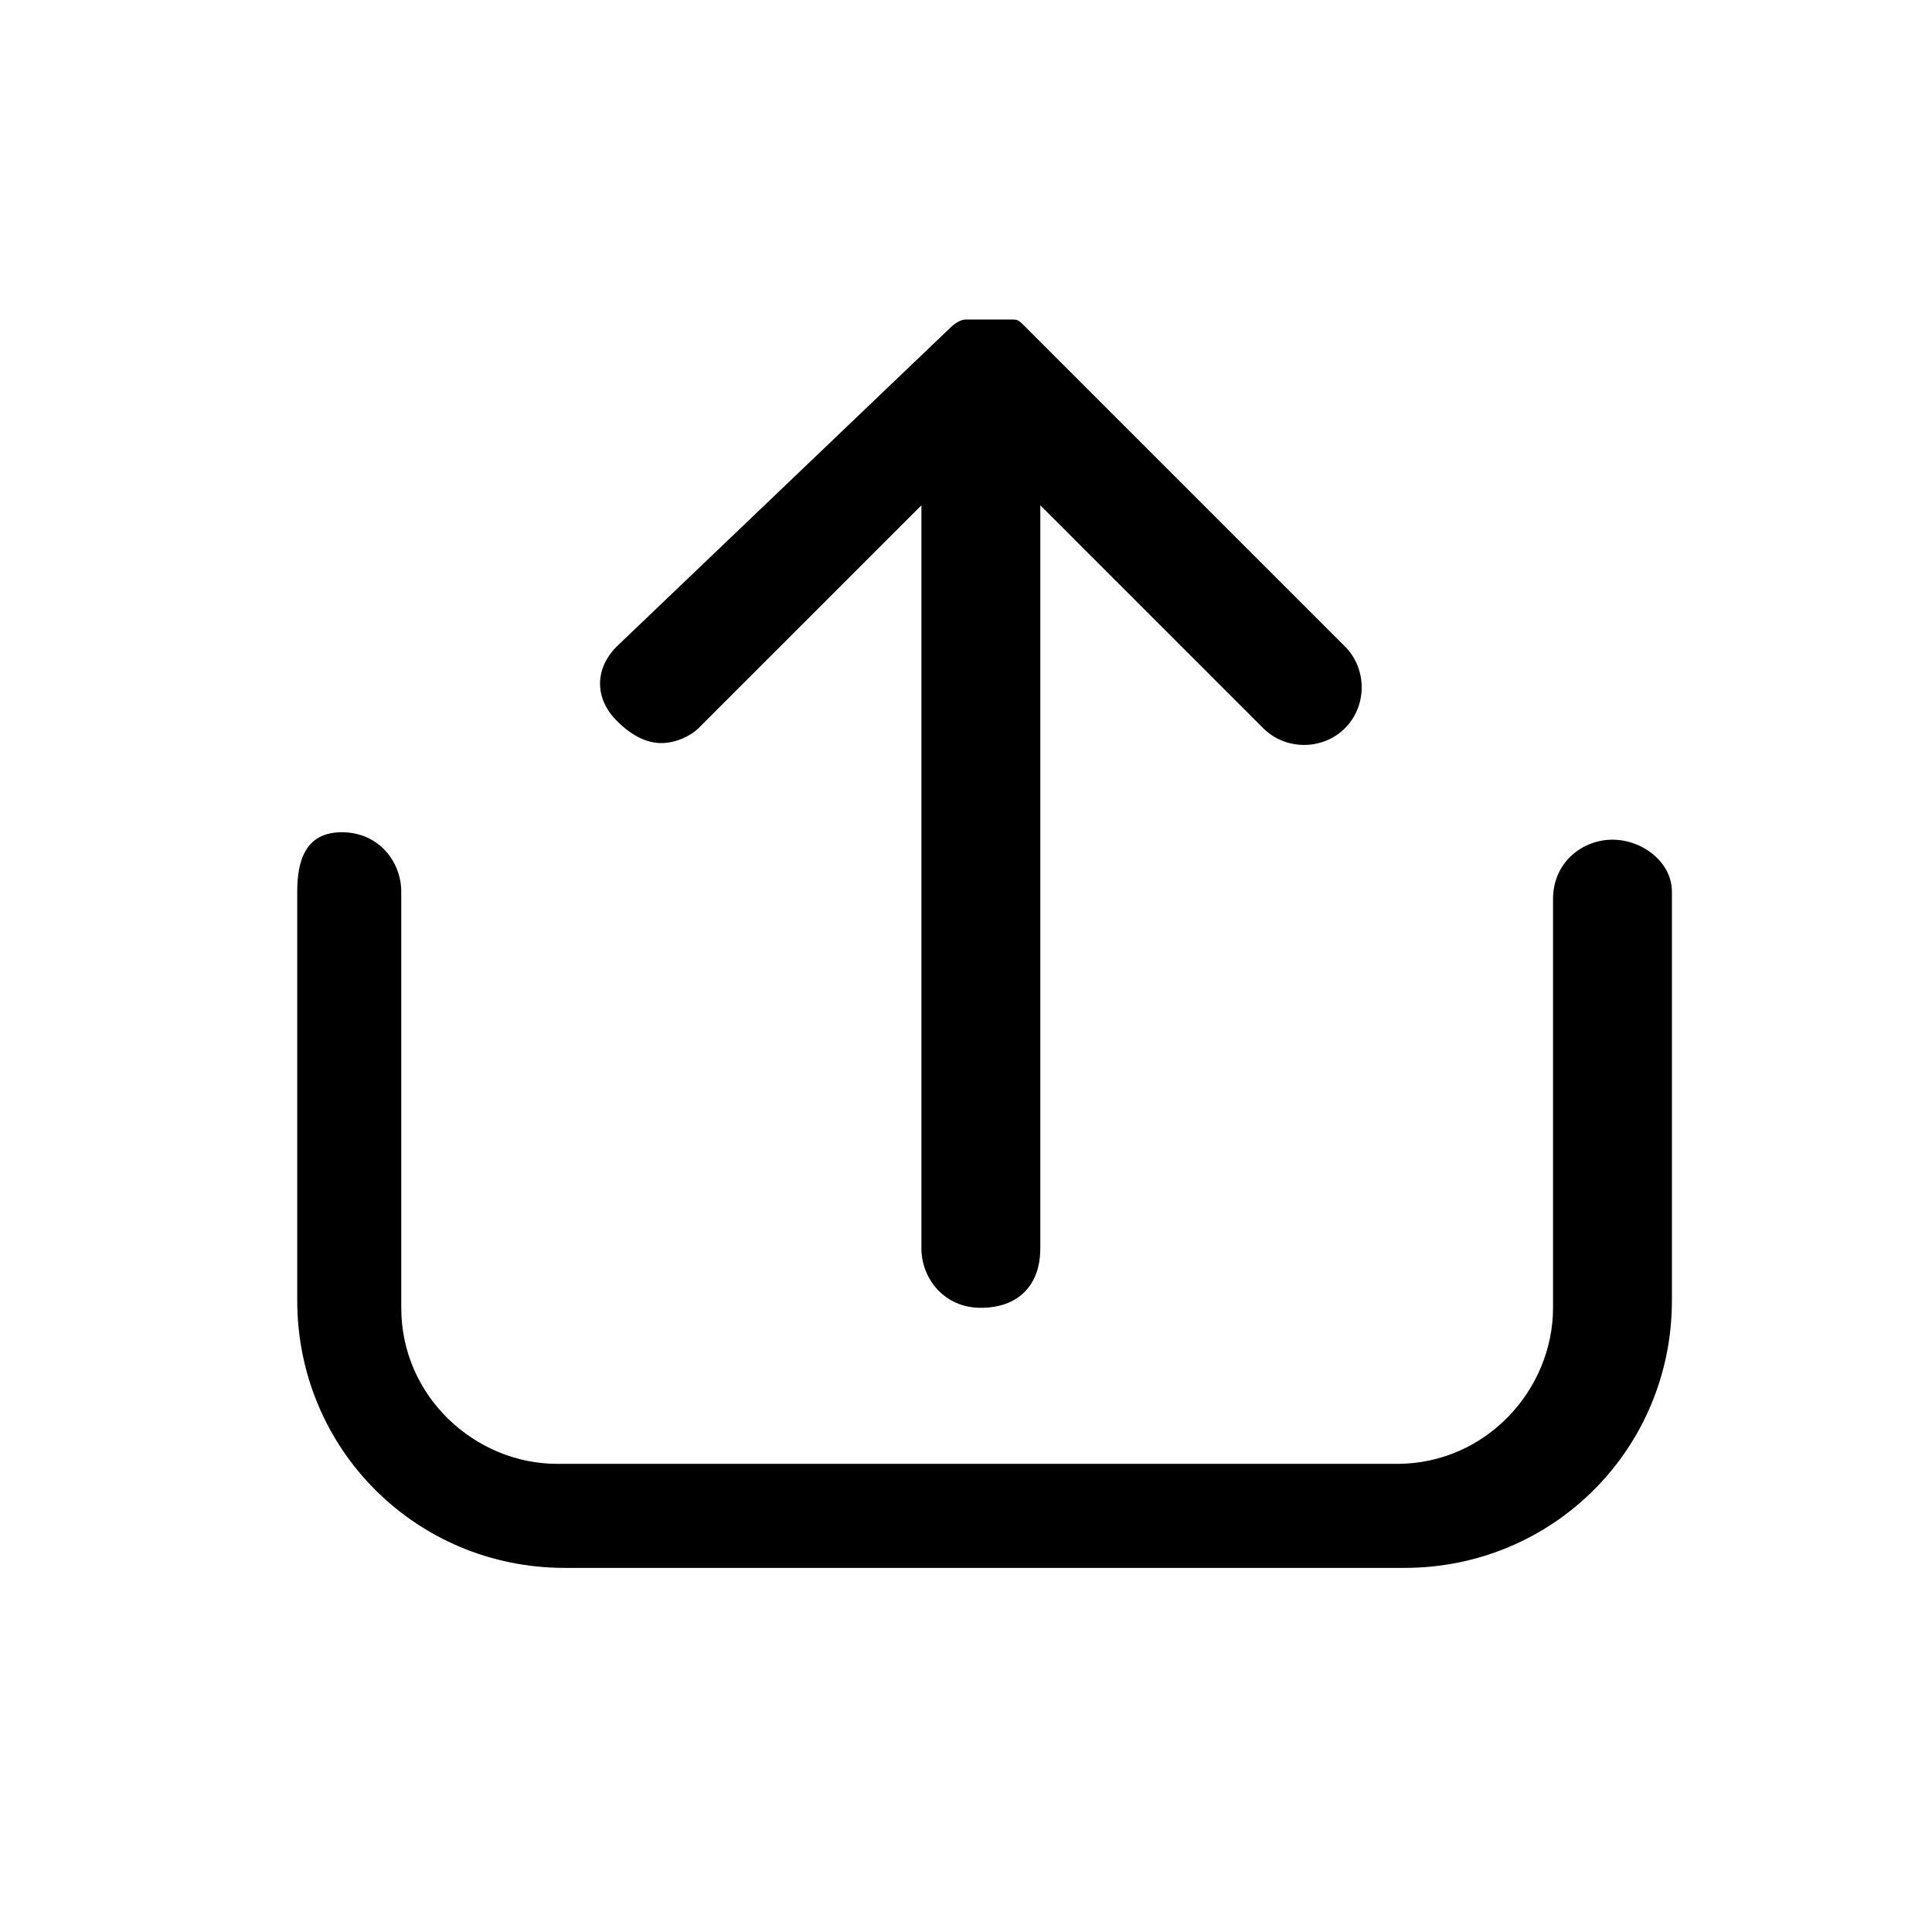
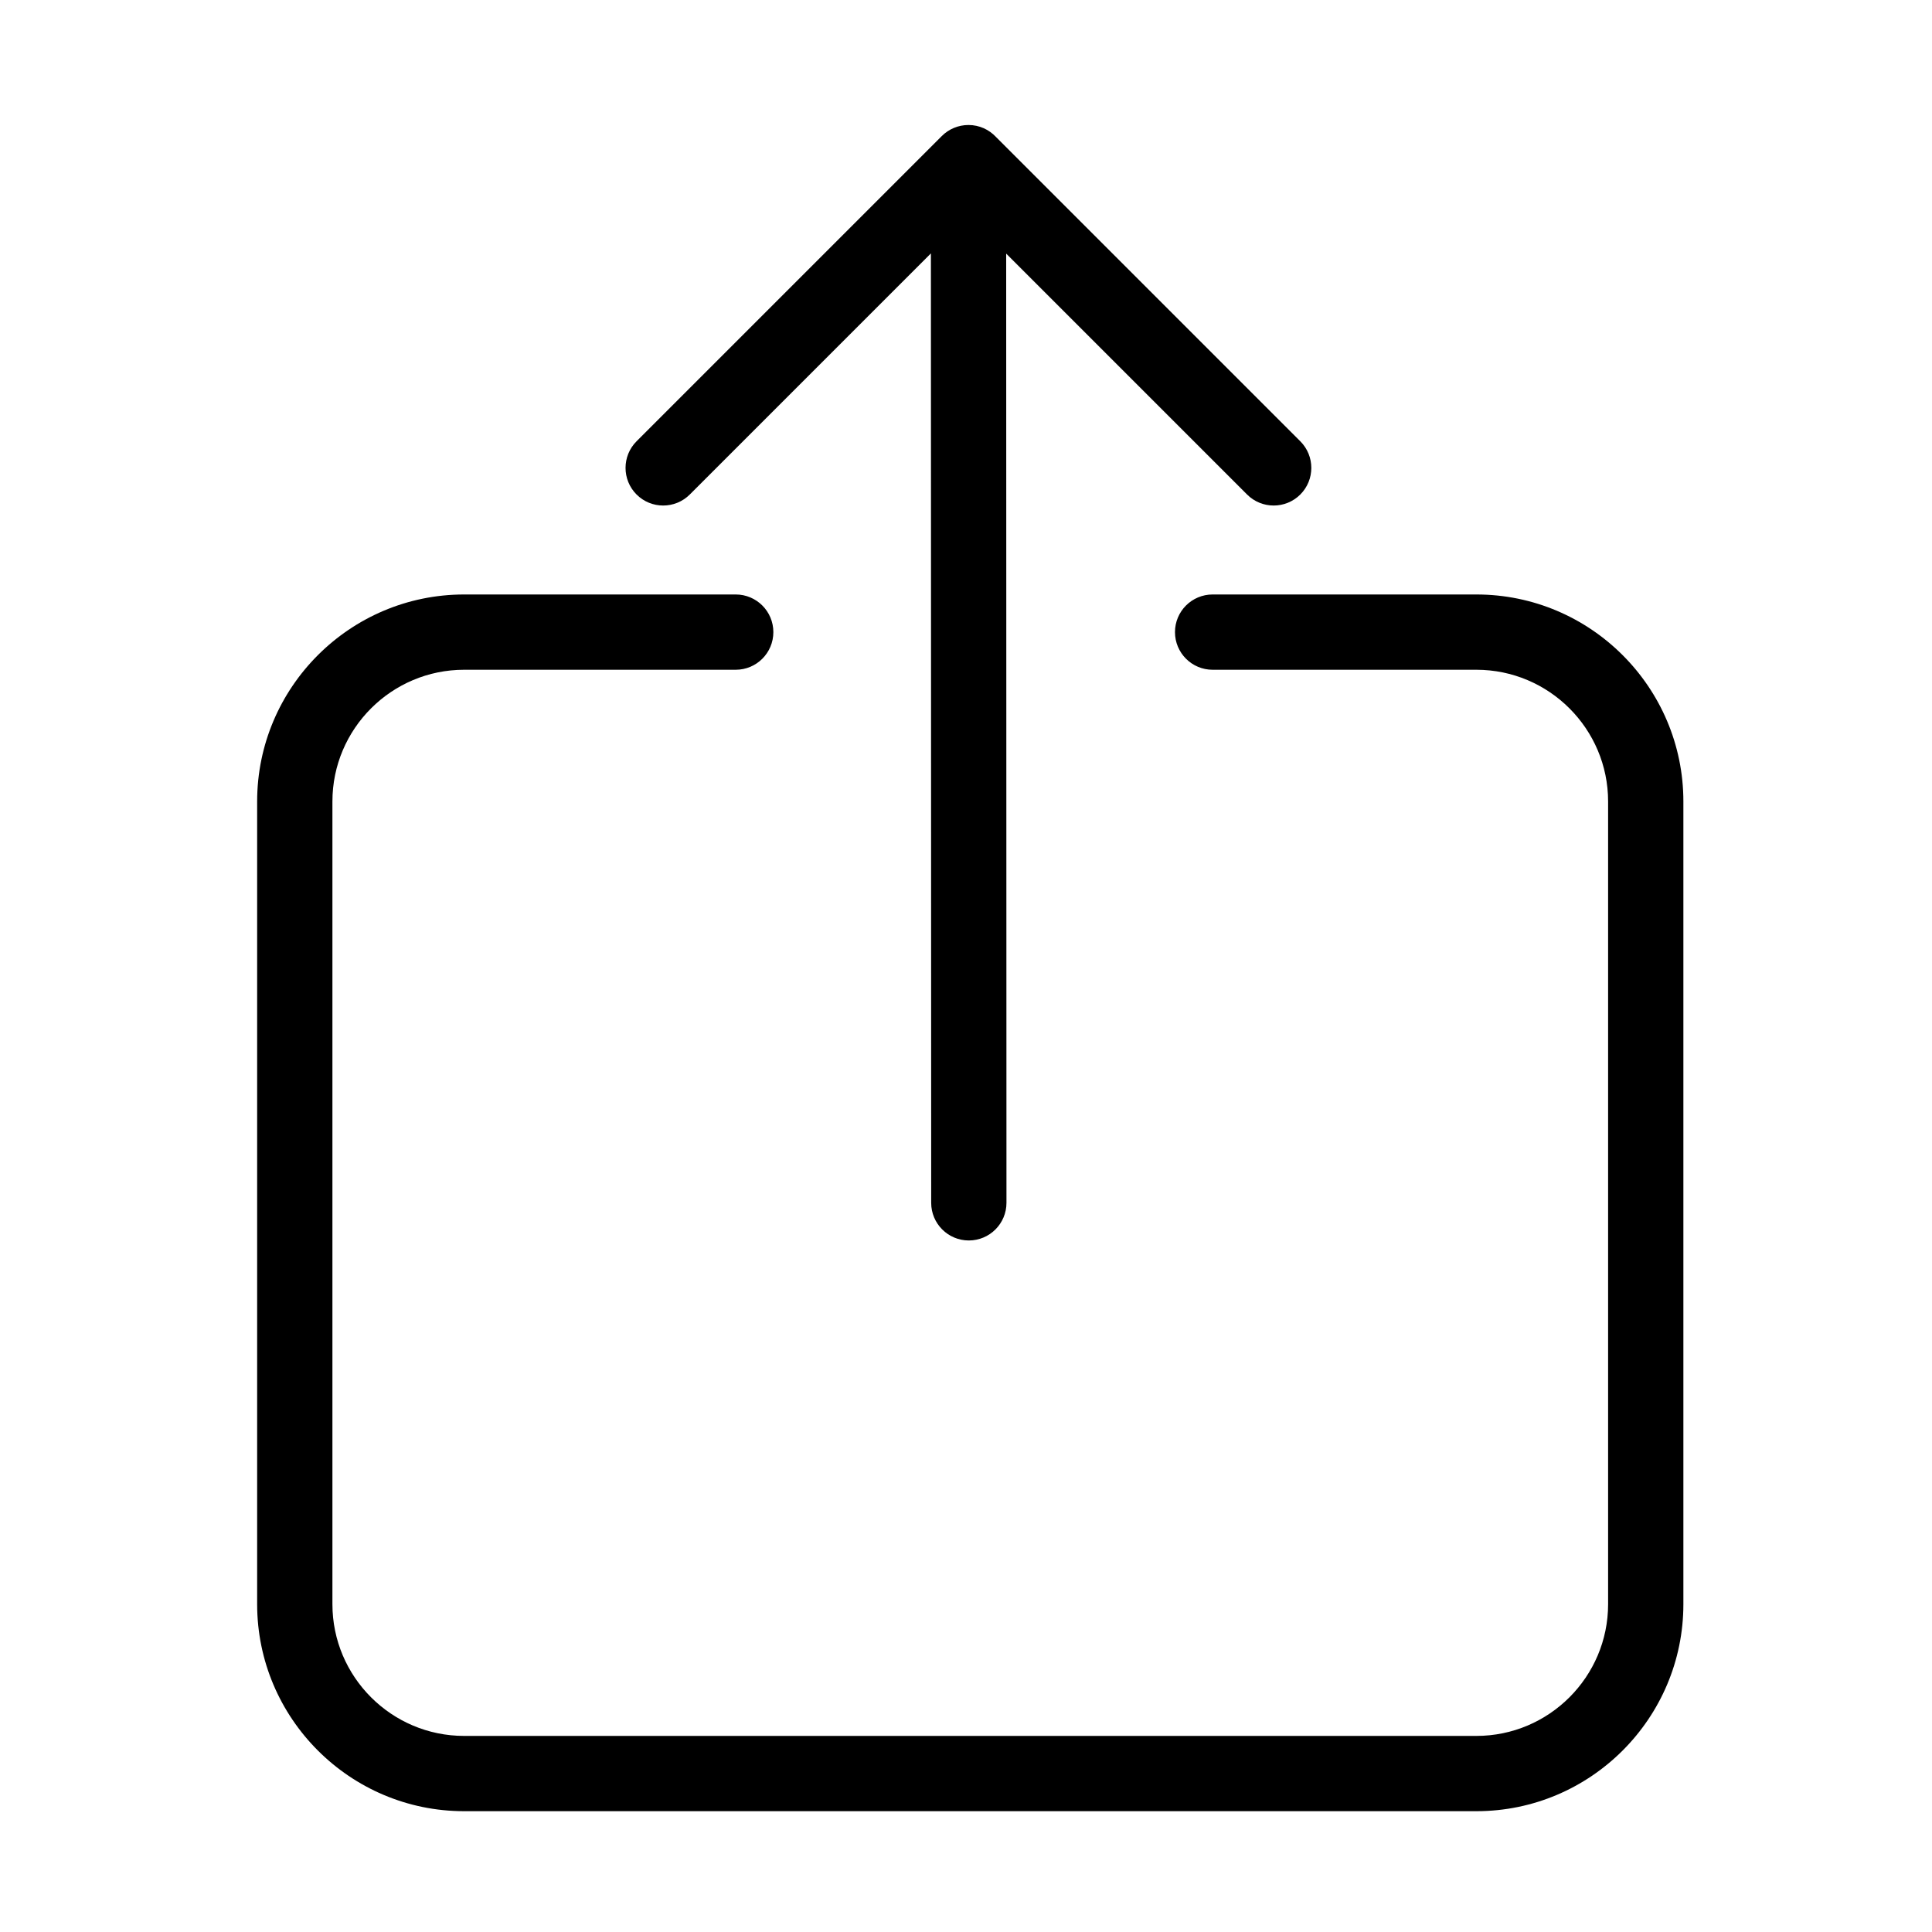
<svg xmlns="http://www.w3.org/2000/svg" class="svg-icon" viewBox="0 0 1024 1024" version="1.1">
-   <path id="path-1" d="M350.523 393.846c7.877 0 15.754-3.938 19.692-7.877l118.154-118.154v393.846c0 15.754 11.815 31.508 31.508 31.508s31.508-11.815 31.508-31.508v-393.846l118.154 118.154c11.815 11.815 31.508 11.815 43.323 0s11.815-31.508 0-43.323l-169.354-169.354c-3.938-3.938-3.938-3.938-7.877-3.938H523.815 512c-3.938 0-7.877 3.938-7.877 3.938L326.892 342.646c-11.815 11.815-11.815 27.569 0 39.385 7.877 7.877 15.754 11.815 23.631 11.815z" />
-   <path id="path-2" d="M854.646 445.046c-15.754 0-31.508 11.815-31.508 31.508v216.615c0 43.323-35.446 82.708-82.708 82.708H295.385c-43.323 0-82.708-35.446-82.708-82.708V472.615c0-15.754-11.815-31.508-31.508-31.508s-23.631 15.754-23.631 31.508v216.615c0 78.769 63.015 141.785 141.785 141.785h445.046c78.769 0 141.785-63.015 141.785-141.785V472.615c0-15.754-15.754-27.569-31.508-27.569z" />
+   <path id="path-1" d="M365.605 262.1l127.793-127.794 0.152 503.227c0.004 11.015 8.934 19.943 19.949 19.943 0.002 0 0.004 0 0.006 0 11.017-0.004 19.947-8.938 19.943-19.954l-0.152-503.1 127.676 127.677c3.897 3.897 9 5.843 14.106 5.843 5.104 0 10.213-1.948 14.106-5.842 7.79-7.79 7.79-20.422 0-28.213L527.853 72.555c-3.639-3.87-8.791-6.3-14.522-6.3-0.002 0-0.004 0-0.006 0-0.006 0-0.012 0.001-0.018 0.001-0.006 0-0.012-0.001-0.018-0.001-5.292 0-10.364 2.102-14.106 5.842L337.392 233.887c-7.789 7.79-7.789 20.422 0 28.213C345.183 269.891 357.814 269.891 365.605 262.1z" />
+   <path id="path-2" d="M782.508 315.087 642.713 315.087c-11.017 0-19.949 8.931-19.949 19.949s8.932 19.949 19.949 19.949l139.795 0c38.499 0 69.821 31.322 69.821 69.821l0 425.444c0 38.499-31.322 69.821-69.821 69.821L246.01 920.072c-38.499 0-69.821-31.322-69.821-69.821L176.189 424.806c0-38.499 31.322-69.821 69.821-69.821l143.936 0c11.018 0 19.949-8.931 19.949-19.949s-8.931-19.949-19.949-19.949L246.01 315.086c-60.5 0-109.719 49.22-109.719 109.719l0 425.444c0 60.5 49.22 109.719 109.719 109.719l536.498 0c60.5 0 109.719-49.22 109.719-109.719L892.227 424.806C892.228 364.306 843.008 315.087 782.508 315.087z" />
</svg>
